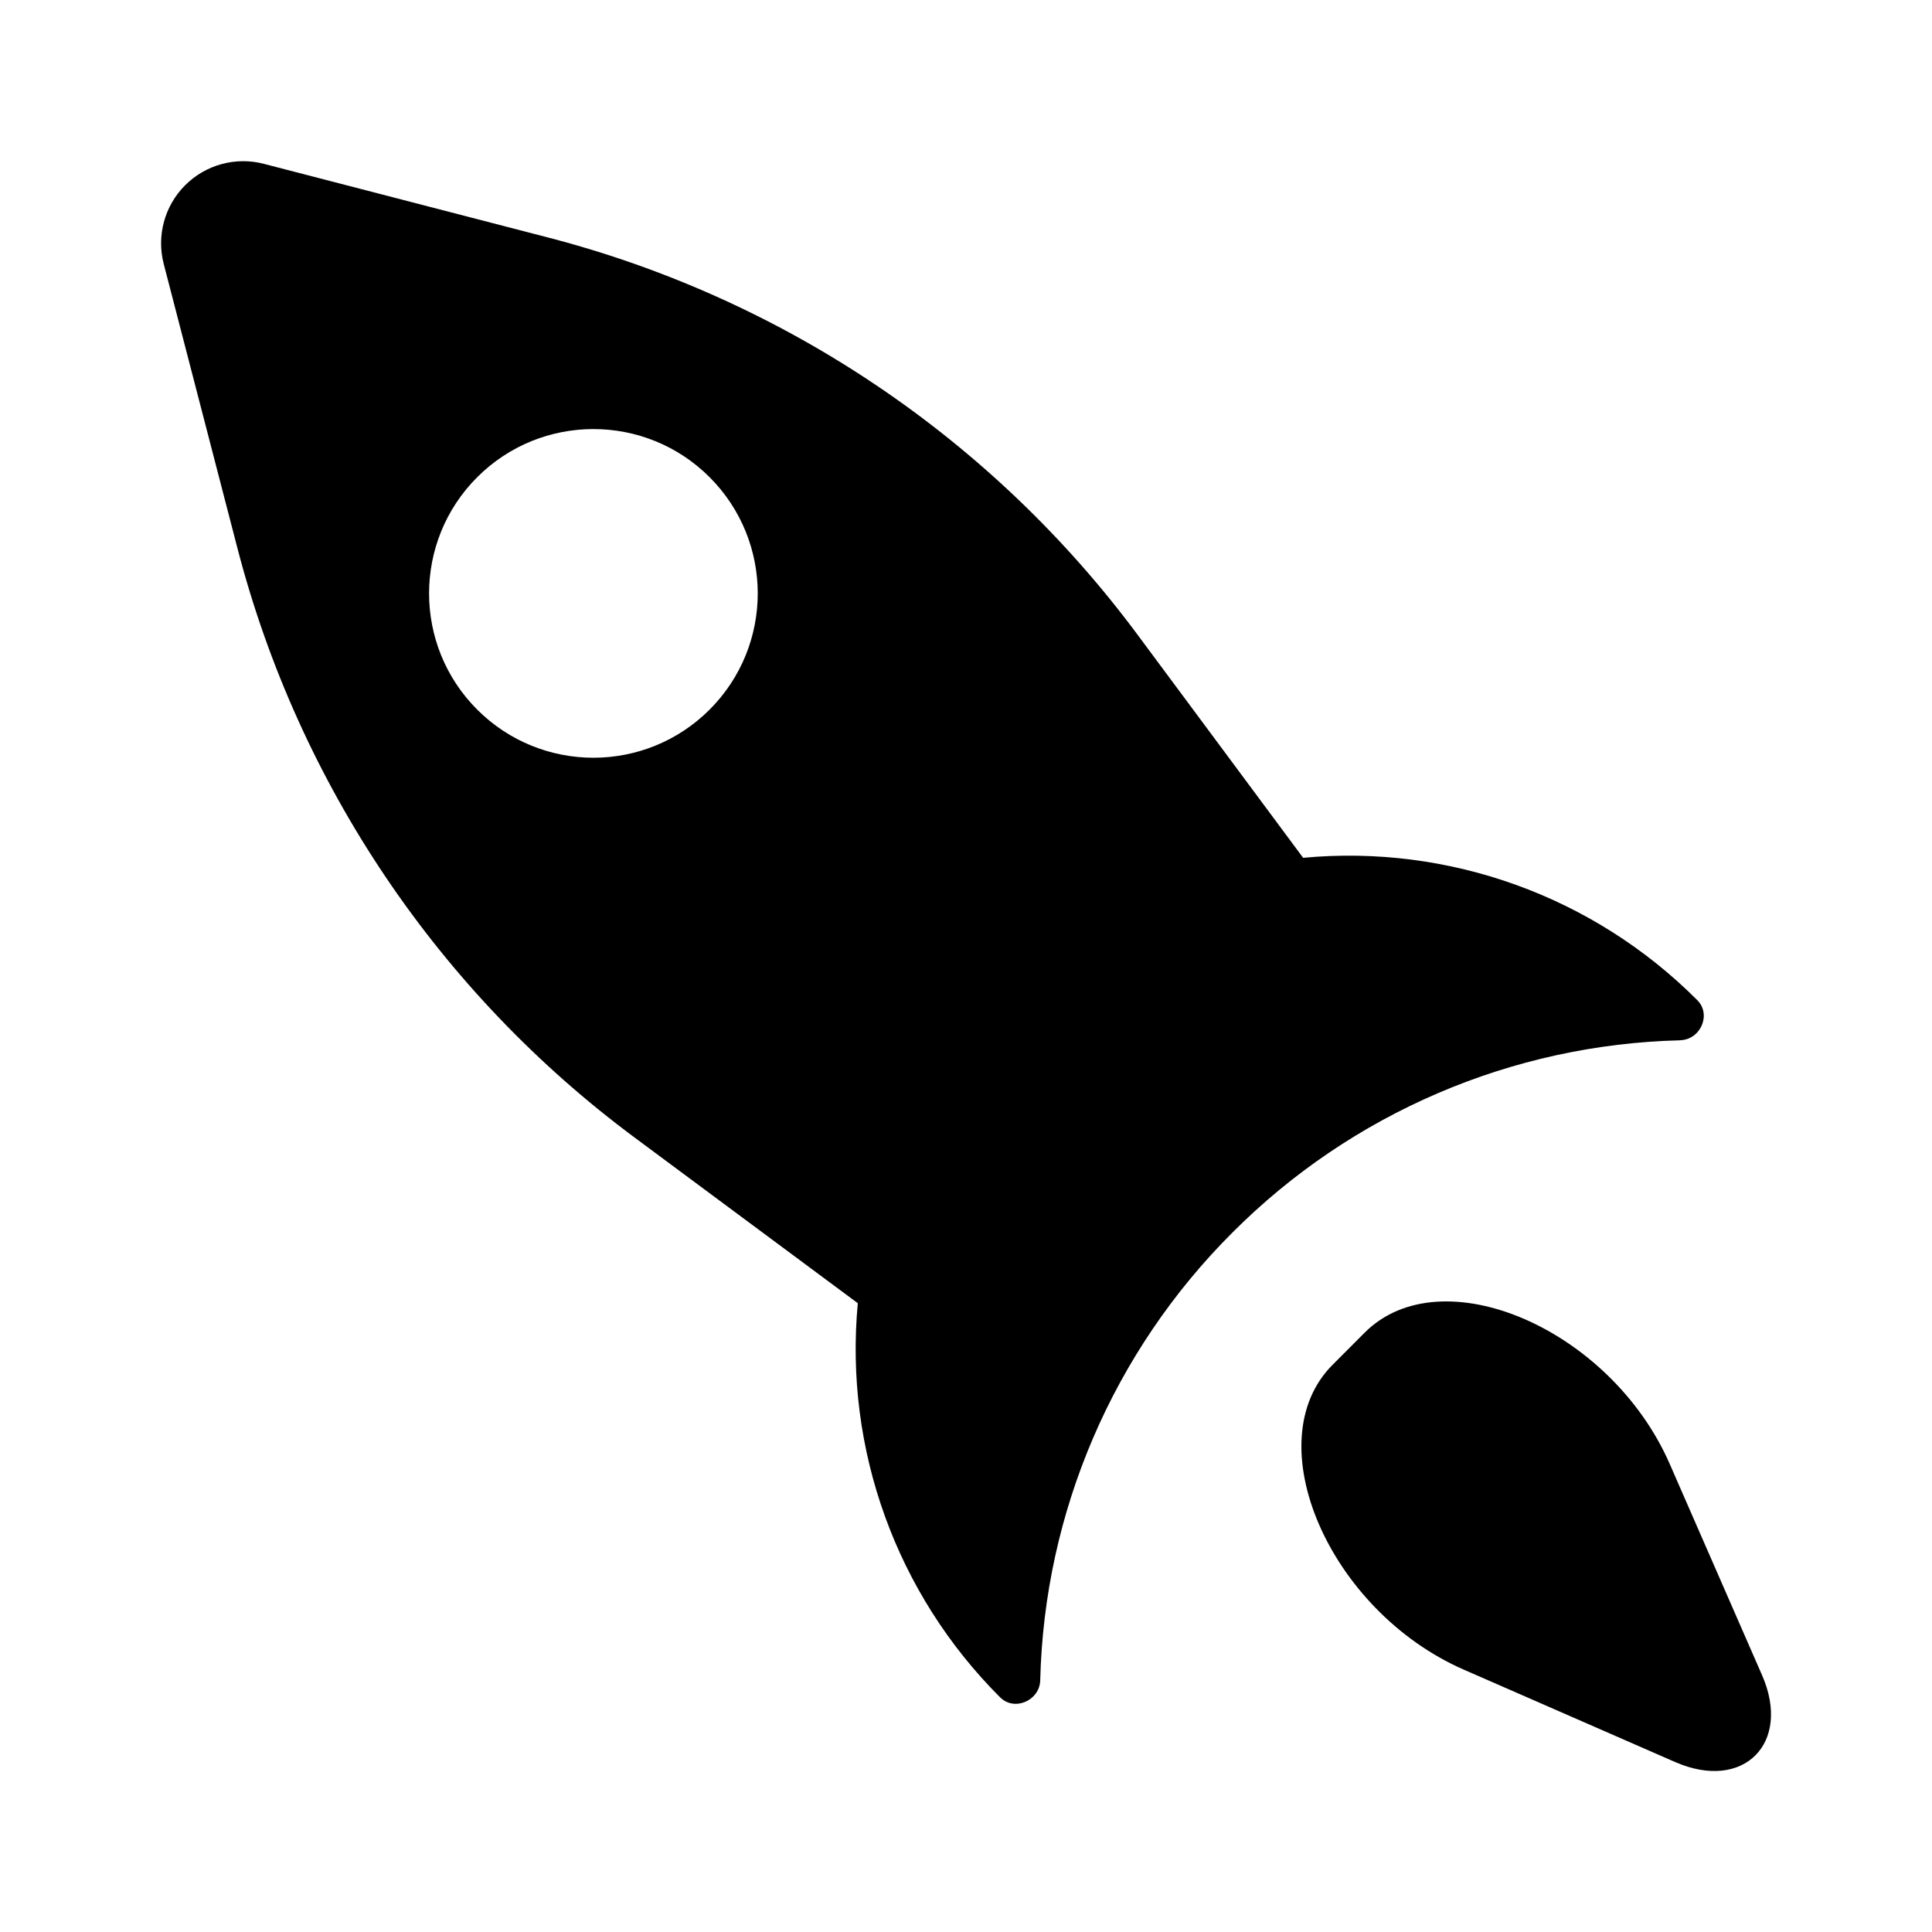
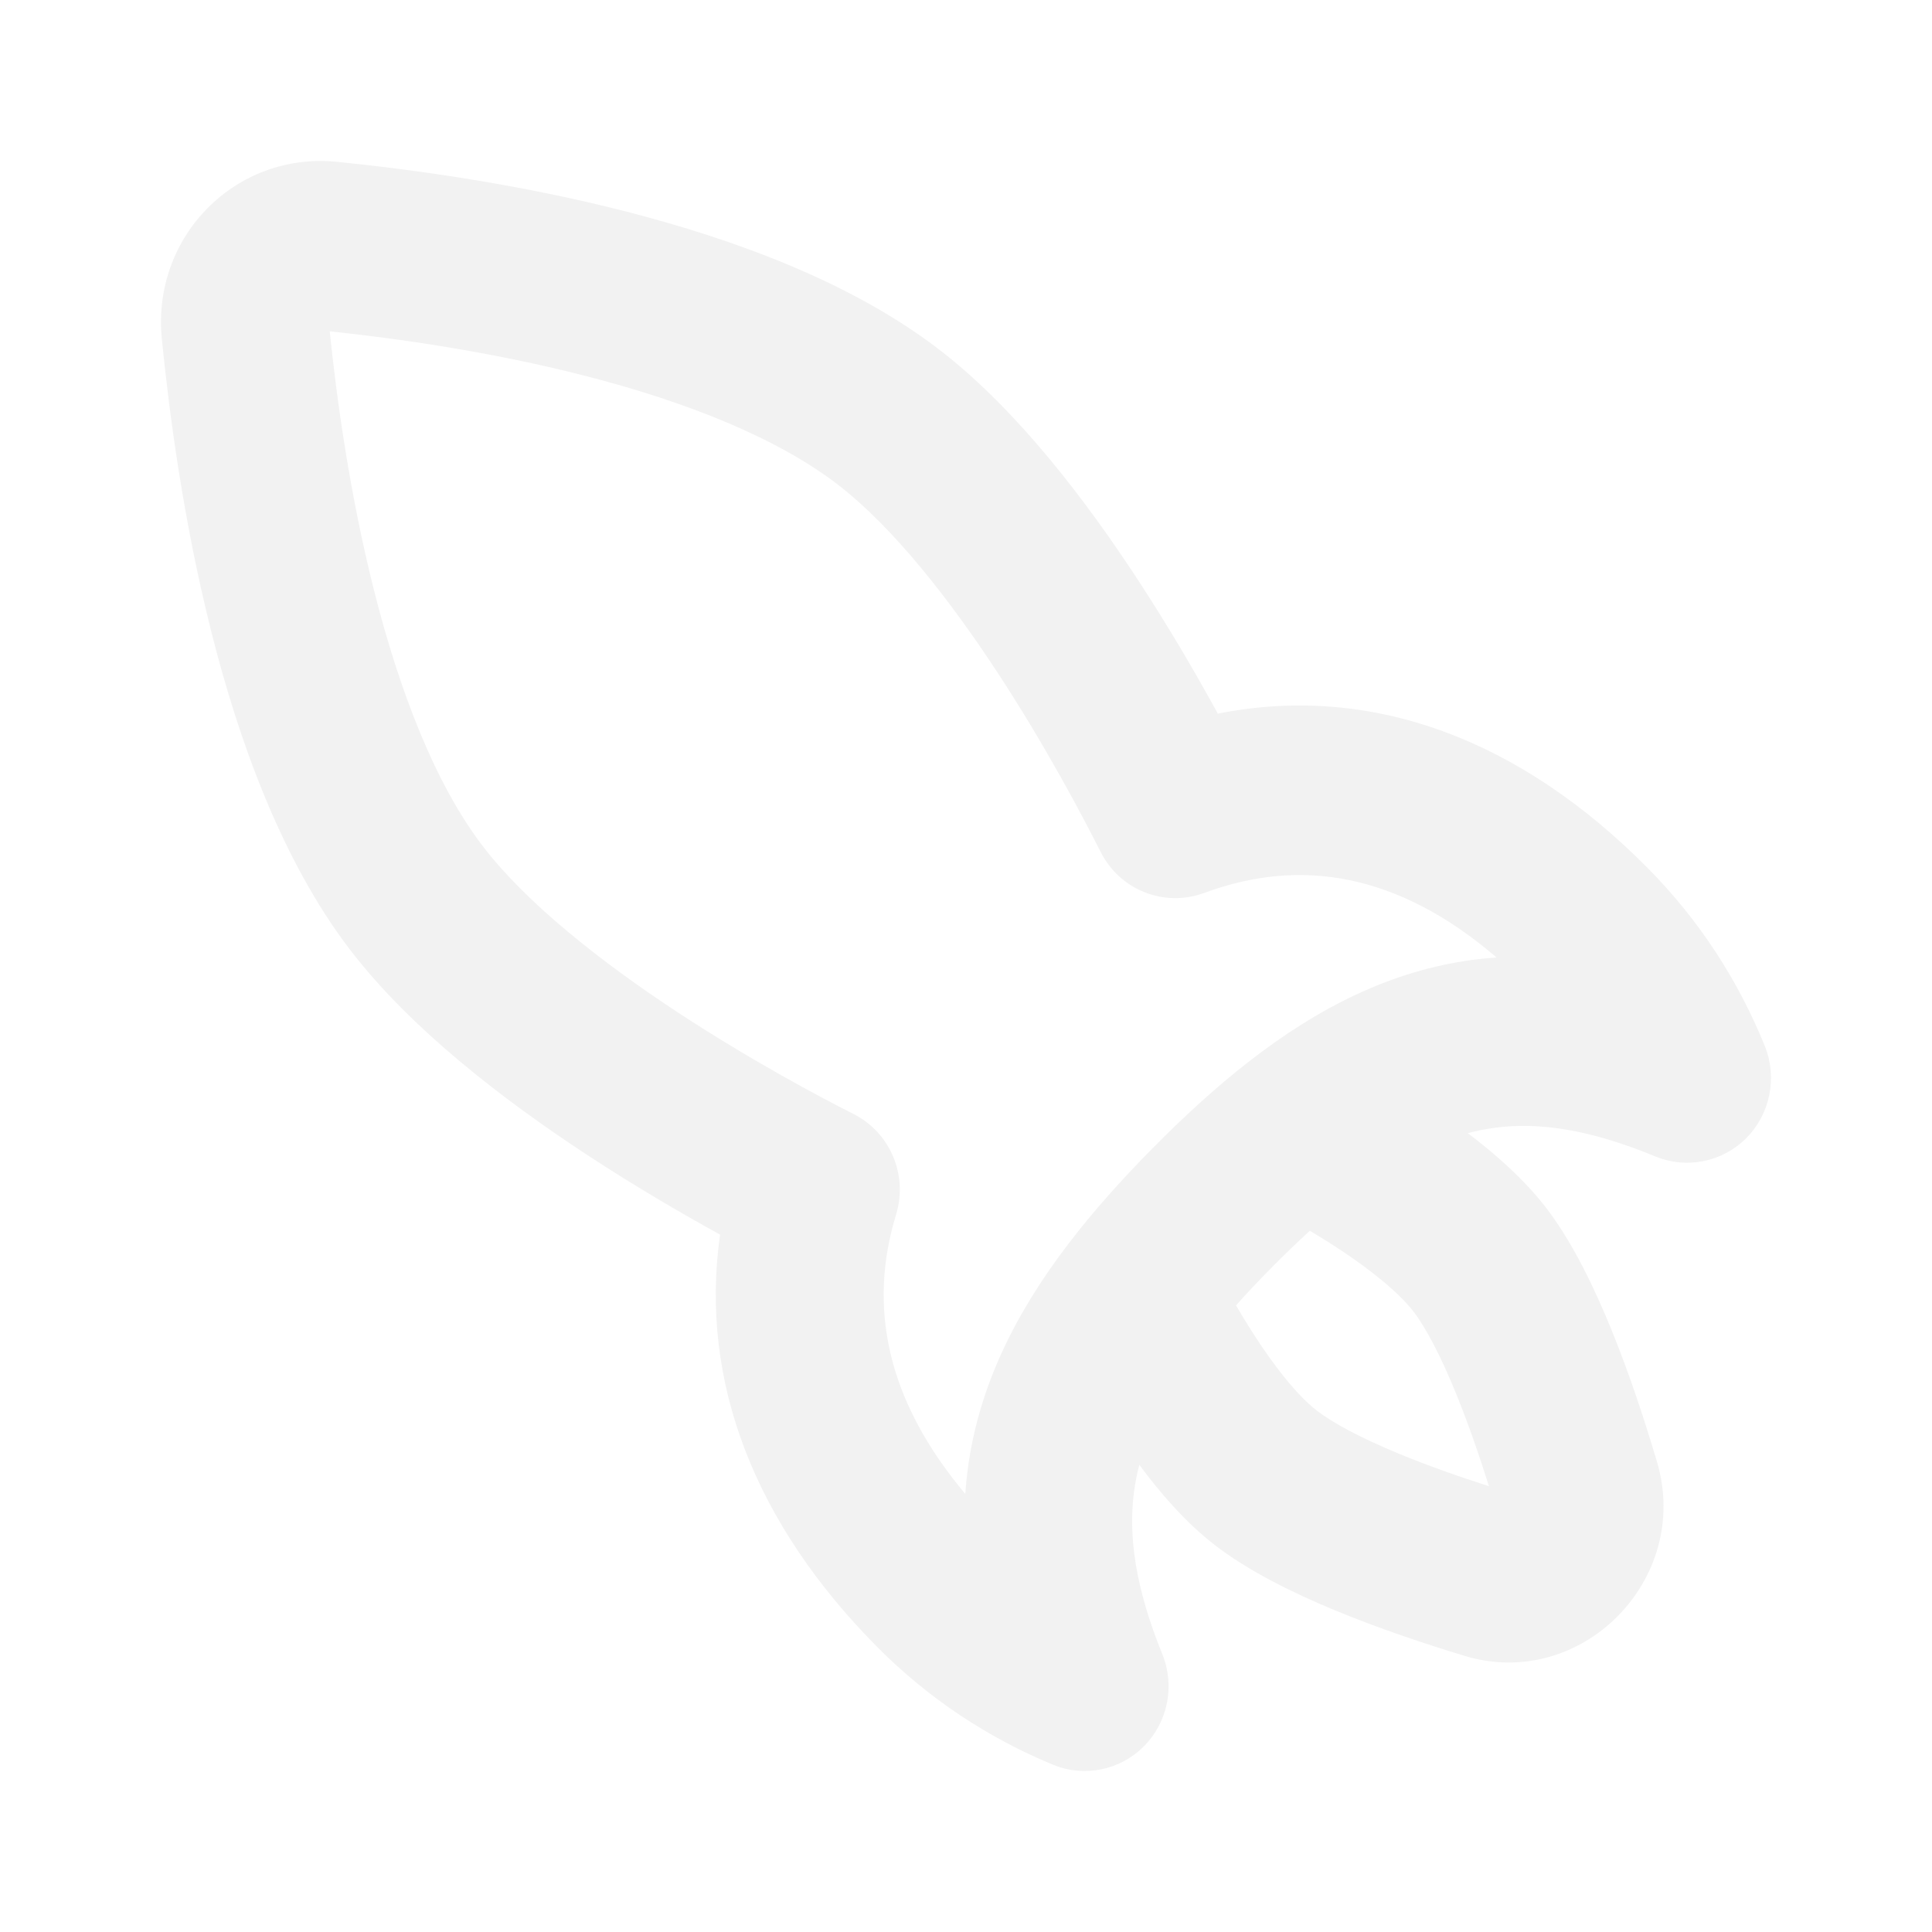
- <svg xmlns="http://www.w3.org/2000/svg" width="24" height="24" viewBox="0 0 24 24">
-   <path fill-rule="evenodd" d="M20.873 12.922c.252-.007.39-.32.211-.498a6.111 6.111 0 00-4.896-1.768l-2.056-2.77A13.268 13.268 0 006.807 2.95l-3.53-.915a1.02 1.02 0 00-1.243 1.244l.915 3.529a13.268 13.268 0 004.937 7.325l2.77 2.056a6.111 6.111 0 001.768 4.896c.178.178.491.04.498-.211a8.137 8.137 0 012.388-5.563 8.137 8.137 0 015.563-2.388zM8.815 5.928a2.041 2.041 0 11-2.887 2.887 2.041 2.041 0 012.887-2.887z" />
-   <path d="M18.186 20.742l2.624 1.147c.847.37 1.449-.232 1.079-1.079l-1.147-2.624c-.735-1.68-2.835-2.585-3.789-1.632l-.399.4c-.953.953-.049 3.053 1.632 3.788z" />
+ <svg xmlns="http://www.w3.org/2000/svg" width="24" height="24" viewBox="0 0 24 24" fill="none">
+   <path fill-rule="evenodd" clip-rule="evenodd" d="M4.096 4.116C4.183 4.963 4.346 6.143 4.644 7.325C4.961 8.583 5.406 9.74 5.998 10.512C6.539 11.219 7.465 11.949 8.421 12.577C9.357 13.191 10.233 13.652 10.602 13.838C11.058 14.068 11.282 14.597 11.131 15.089C10.786 16.218 11 17.378 11.991 18.558C11.998 18.457 12.008 18.356 12.021 18.255C12.155 17.236 12.604 16.324 13.277 15.445C13.58 15.048 13.933 14.653 14.328 14.254C14.724 13.854 15.115 13.498 15.508 13.192C16.379 12.513 17.282 12.06 18.291 11.924C18.391 11.911 18.491 11.901 18.591 11.894C17.364 10.842 16.151 10.651 14.96 11.092C14.464 11.276 13.911 11.057 13.672 10.582C13.451 10.144 12.992 9.272 12.398 8.364C11.791 7.438 11.099 6.559 10.43 6.037C9.665 5.44 8.52 4.99 7.273 4.67C6.103 4.369 4.934 4.204 4.096 4.116ZM2.01 4.206C1.886 2.936 2.927 1.885 4.184 2.01C5.088 2.101 6.424 2.28 7.787 2.63C9.13 2.976 10.604 3.512 11.705 4.372C12.651 5.111 13.495 6.224 14.136 7.204C14.531 7.807 14.869 8.392 15.128 8.865C17.044 8.485 18.89 9.189 20.468 10.783C21.111 11.431 21.595 12.184 21.923 12.994C22.081 13.386 21.991 13.836 21.695 14.136C21.398 14.435 20.953 14.526 20.564 14.366C19.741 14.026 19.111 13.937 18.566 14.01C18.456 14.025 18.345 14.047 18.233 14.076C18.581 14.339 18.939 14.655 19.212 15.011C19.54 15.441 19.809 16.004 20.023 16.531C20.244 17.074 20.433 17.652 20.583 18.157C21.019 19.62 19.643 21.009 18.194 20.57C17.694 20.418 17.122 20.227 16.584 20.004C16.062 19.788 15.505 19.516 15.079 19.184C14.726 18.909 14.413 18.548 14.153 18.196C14.123 18.31 14.102 18.421 14.087 18.532C14.015 19.083 14.103 19.719 14.439 20.55C14.598 20.942 14.508 21.392 14.211 21.692C13.915 21.991 13.469 22.082 13.081 21.922C12.279 21.591 11.533 21.102 10.891 20.453C9.394 18.942 8.683 17.181 8.945 15.337C8.486 15.084 7.898 14.744 7.285 14.341C6.28 13.681 5.112 12.795 4.349 11.799C3.498 10.687 2.966 9.2 2.624 7.844C2.277 6.467 2.1 5.118 2.01 4.206ZM15.354 16.216C15.416 16.322 15.485 16.436 15.559 16.552C15.83 16.976 16.114 17.333 16.352 17.518C16.554 17.676 16.905 17.863 17.374 18.057C17.732 18.205 18.12 18.342 18.496 18.462C18.377 18.082 18.241 17.69 18.095 17.329C17.903 16.855 17.718 16.501 17.562 16.297C17.378 16.057 17.025 15.77 16.604 15.496C16.49 15.421 16.377 15.352 16.271 15.289C16.12 15.428 15.963 15.578 15.802 15.741C15.64 15.905 15.491 16.062 15.354 16.216Z" fill="#F2F2F2" />
</svg>
